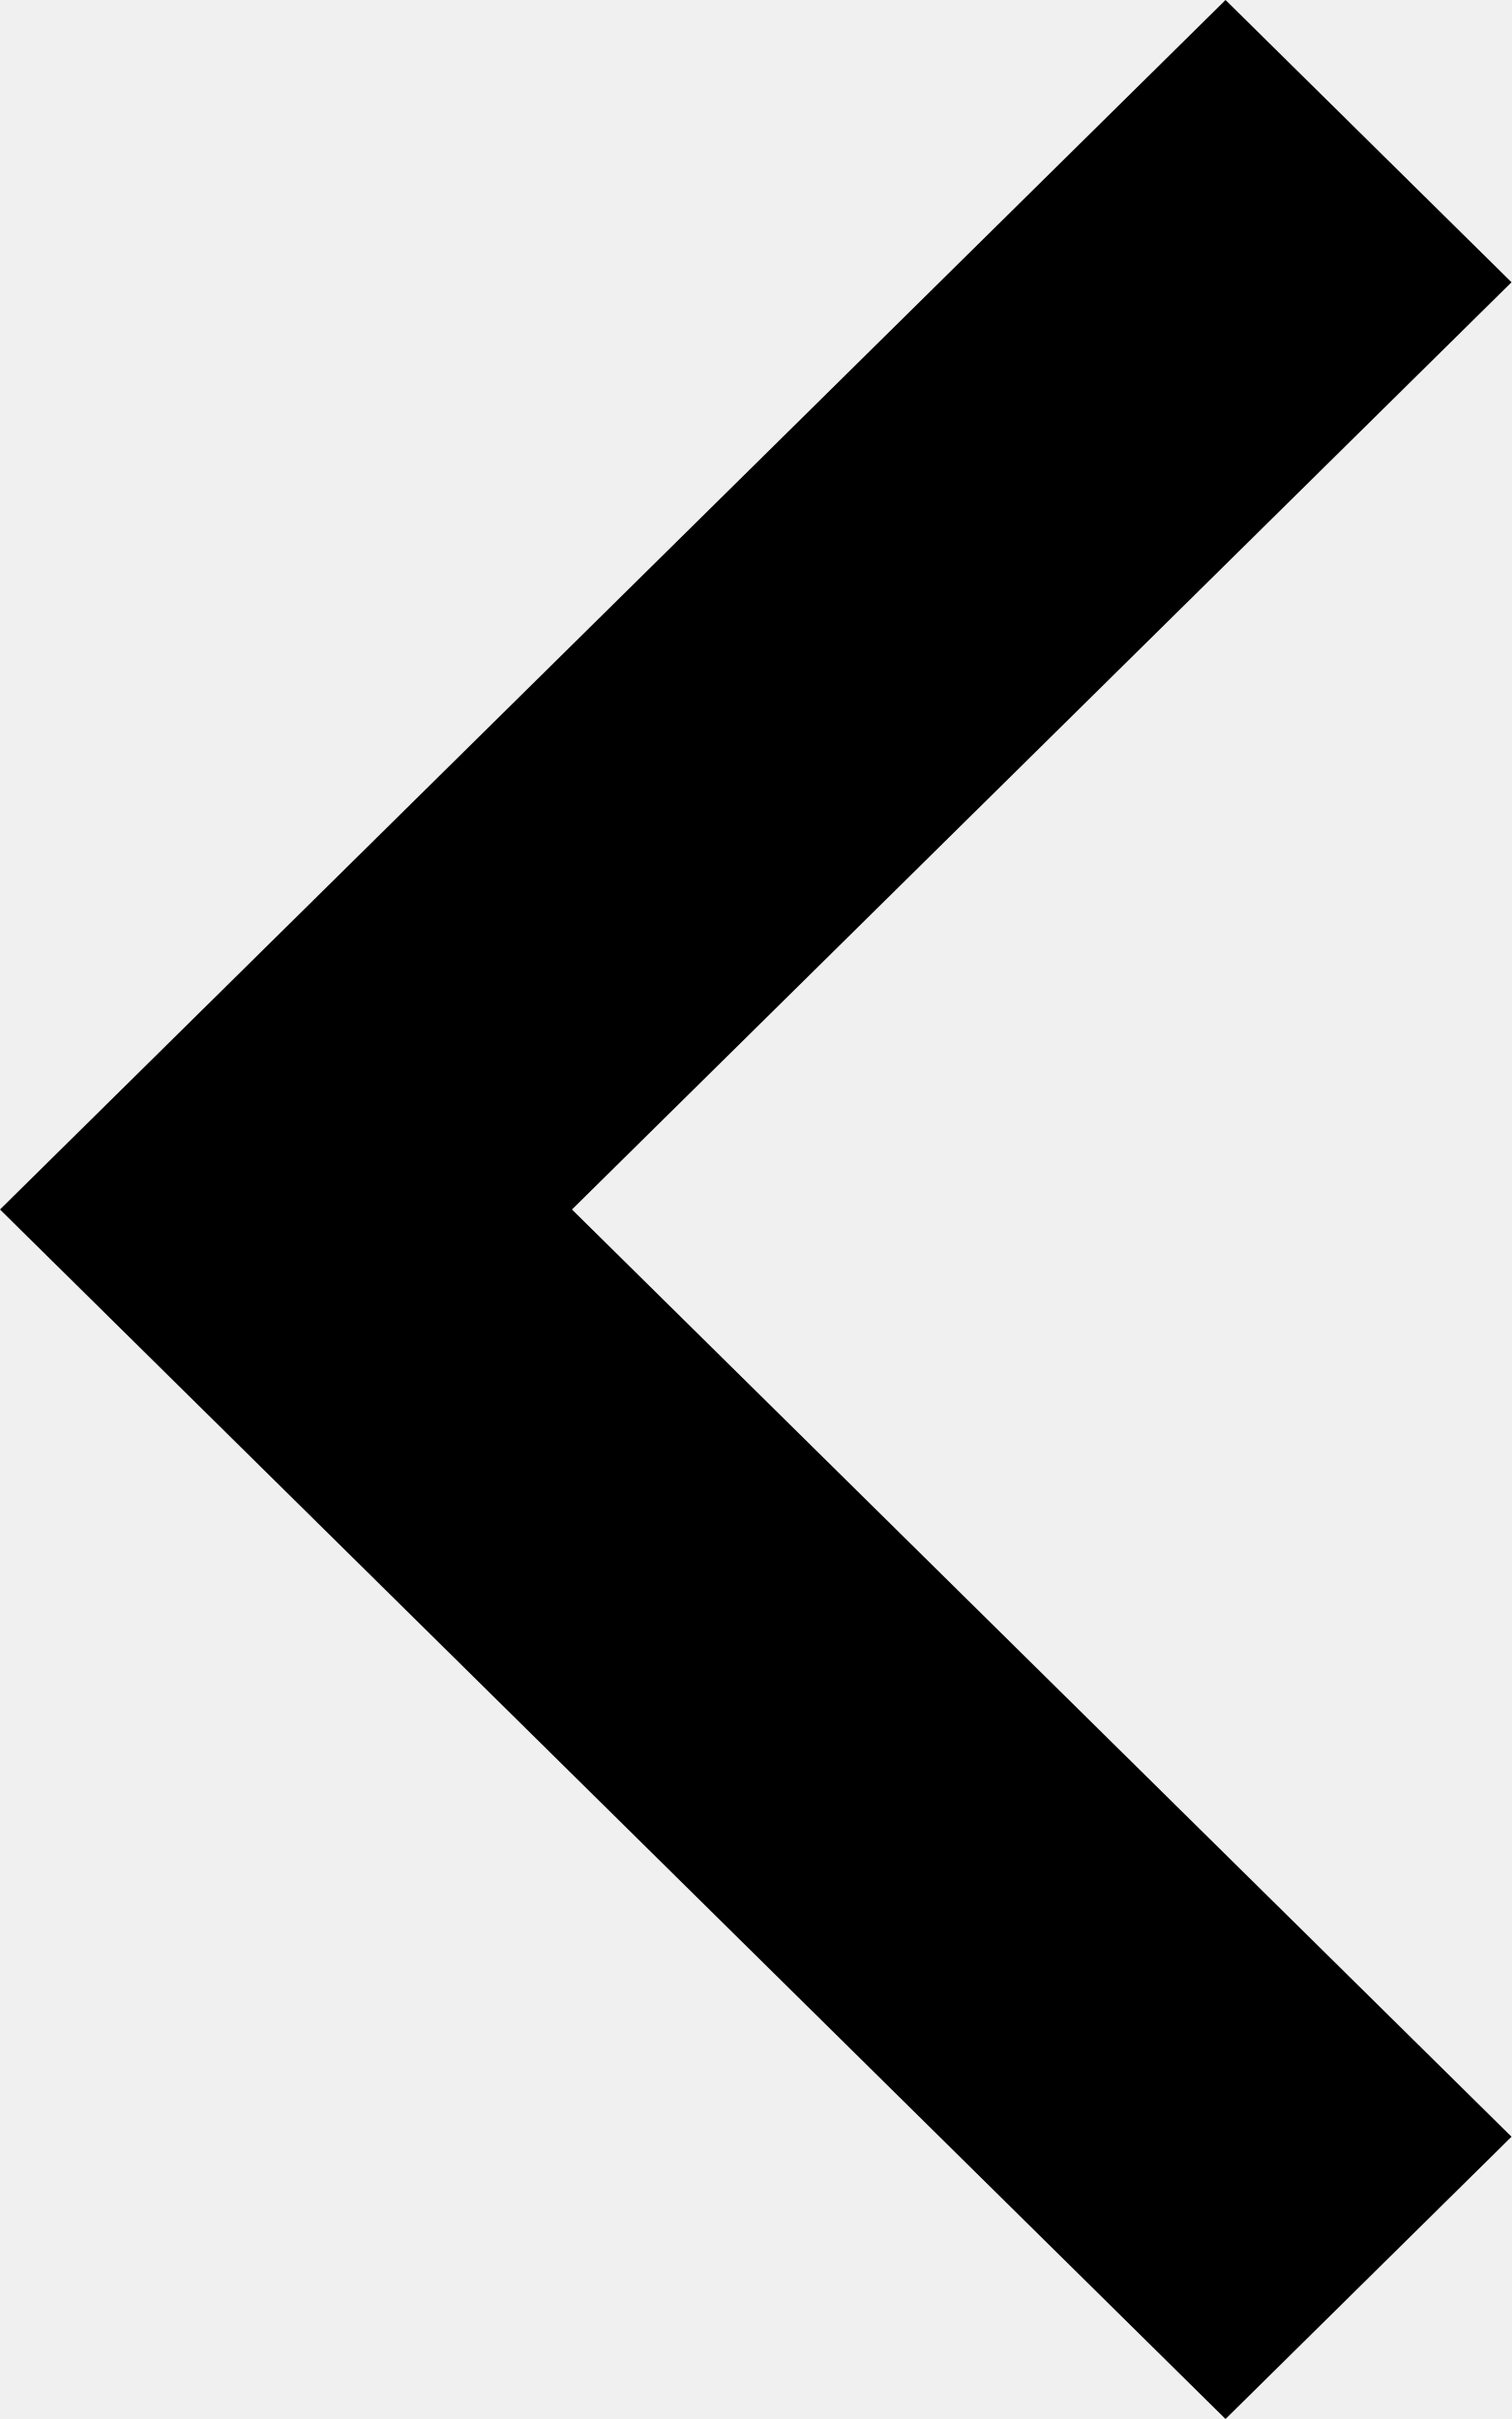
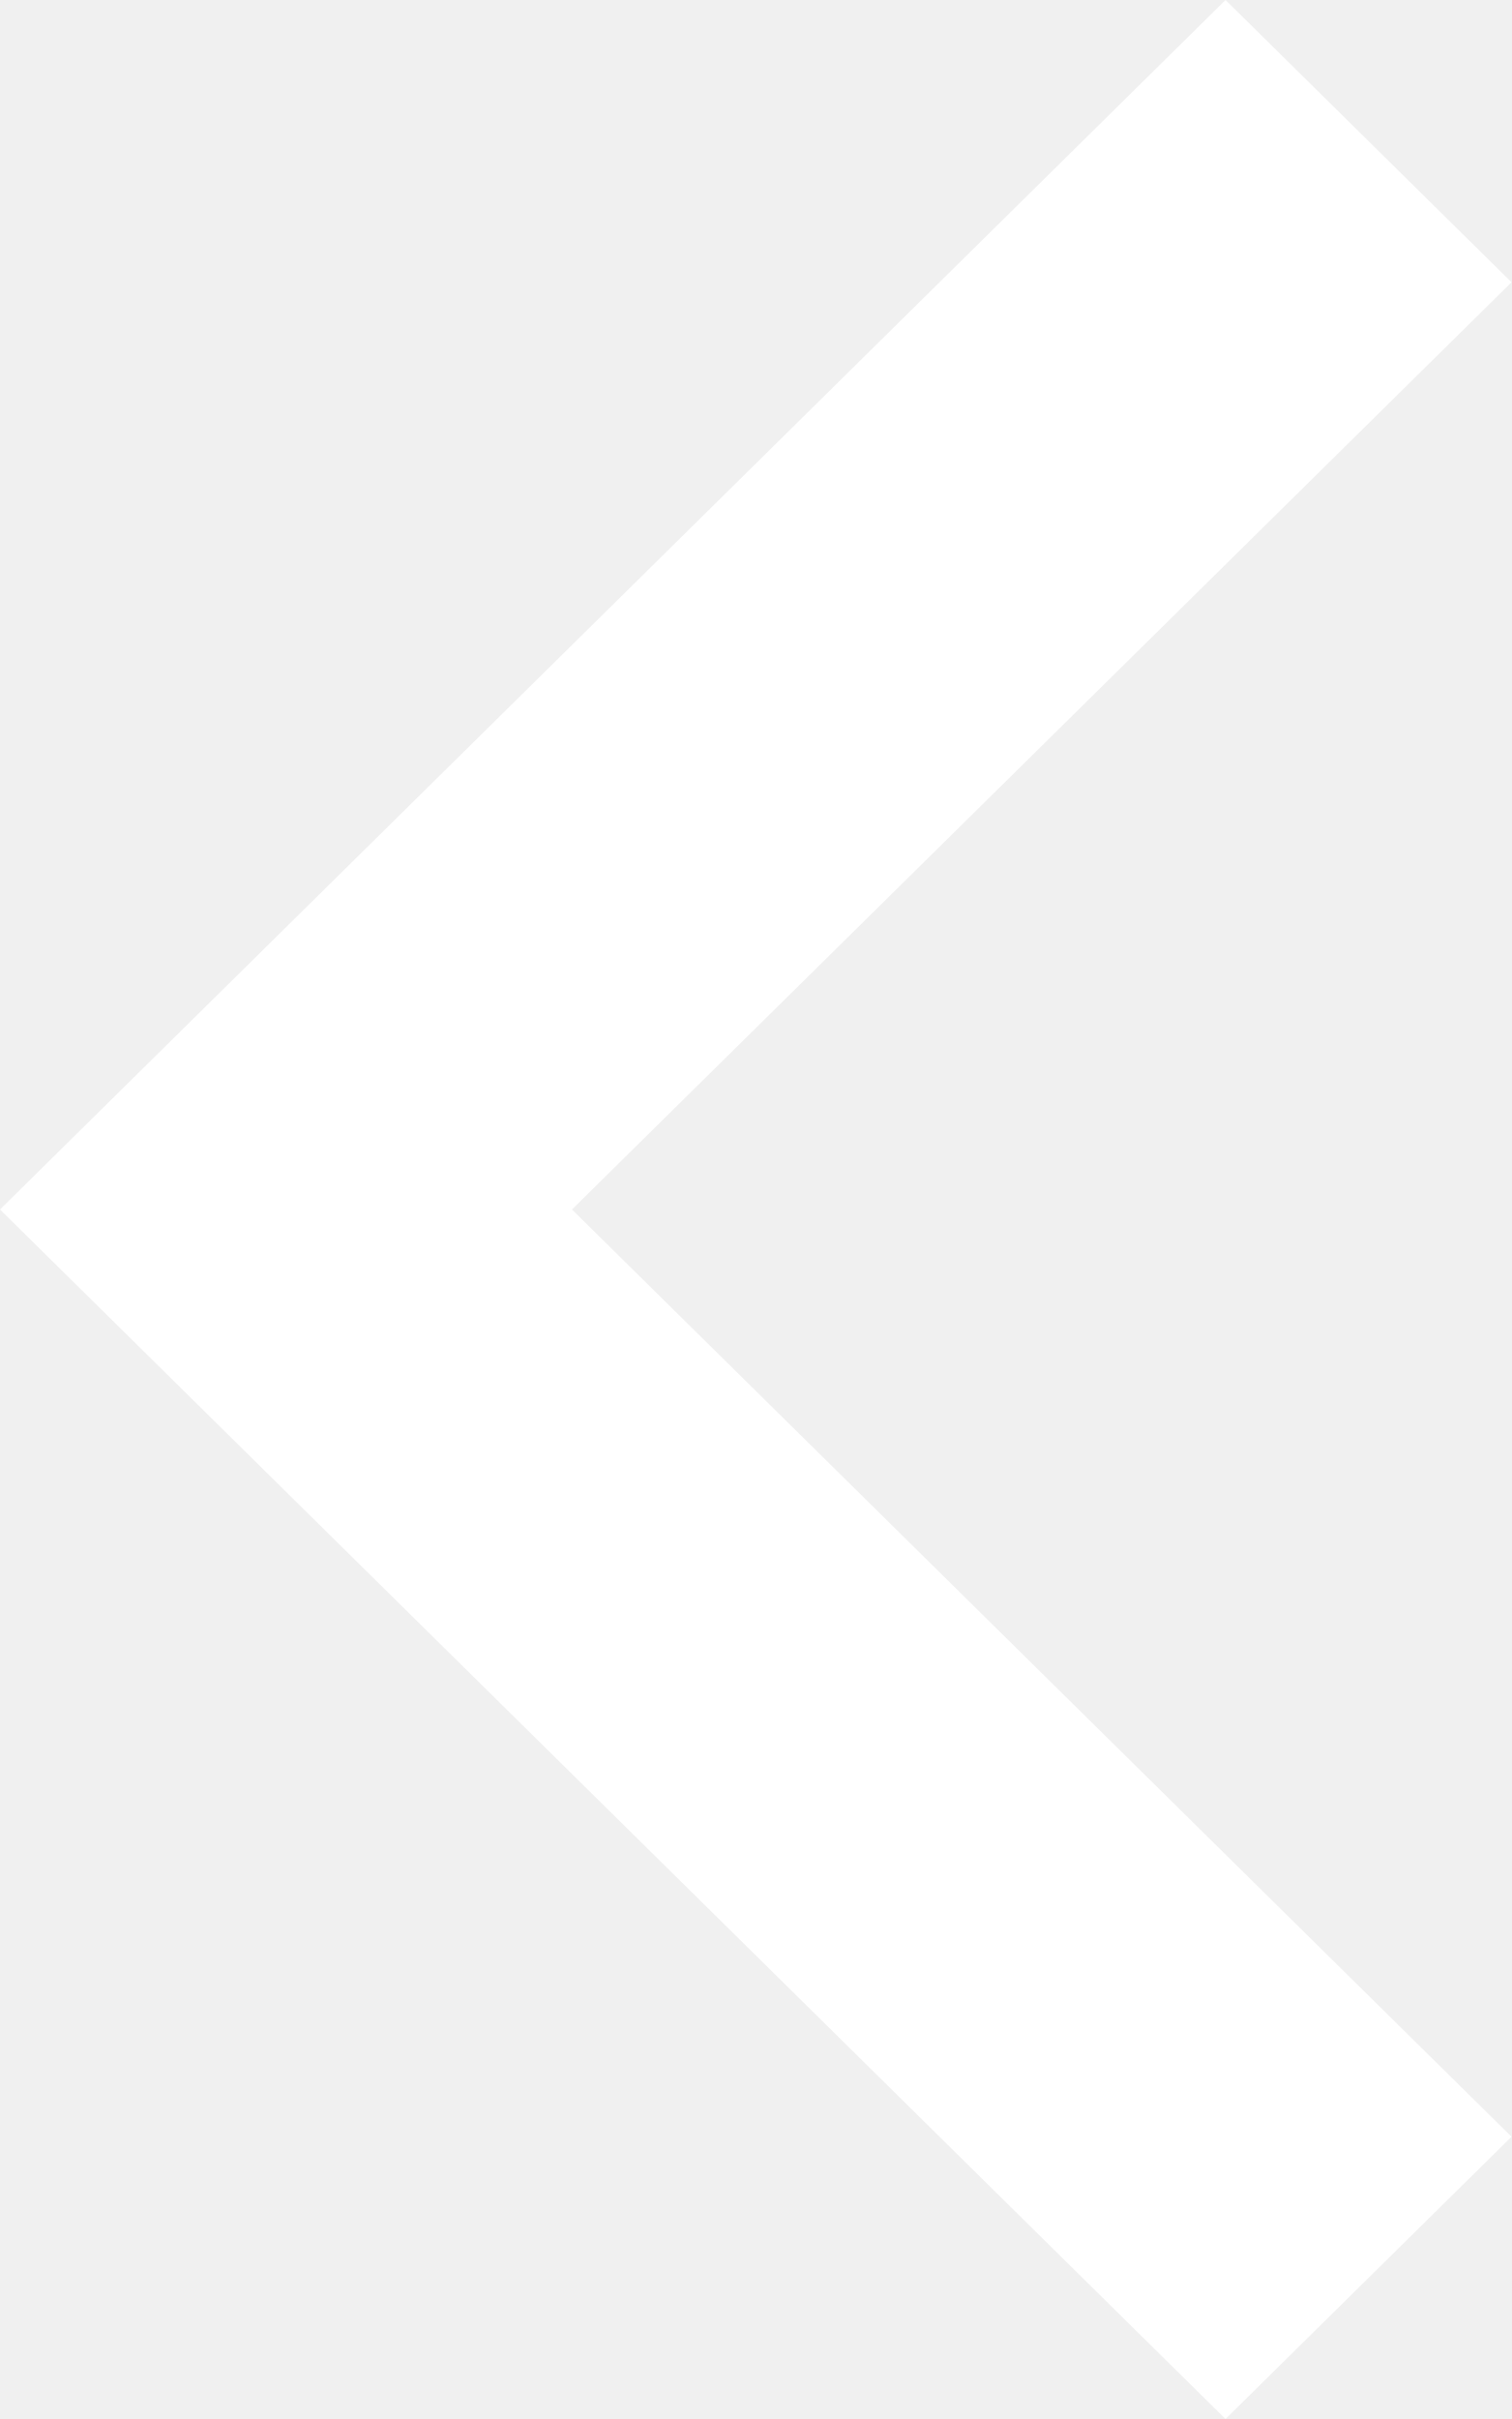
<svg xmlns="http://www.w3.org/2000/svg" width="10" height="16" viewBox="0 0 10 16" fill="none">
-   <path fill-rule="evenodd" clip-rule="evenodd" d="M10 1.867L8.108 -6.99382e-07L7.08833e-07 8L8.108 16L10 14.133L3.784 8L10 1.867Z" fill="currentColor" />
+   <path fill-rule="evenodd" clip-rule="evenodd" d="M10 1.867L8.108 -6.99382e-07L7.08833e-07 8L8.108 16L10 14.133L3.784 8L10 1.867Z" fill="#fff" />
</svg>
